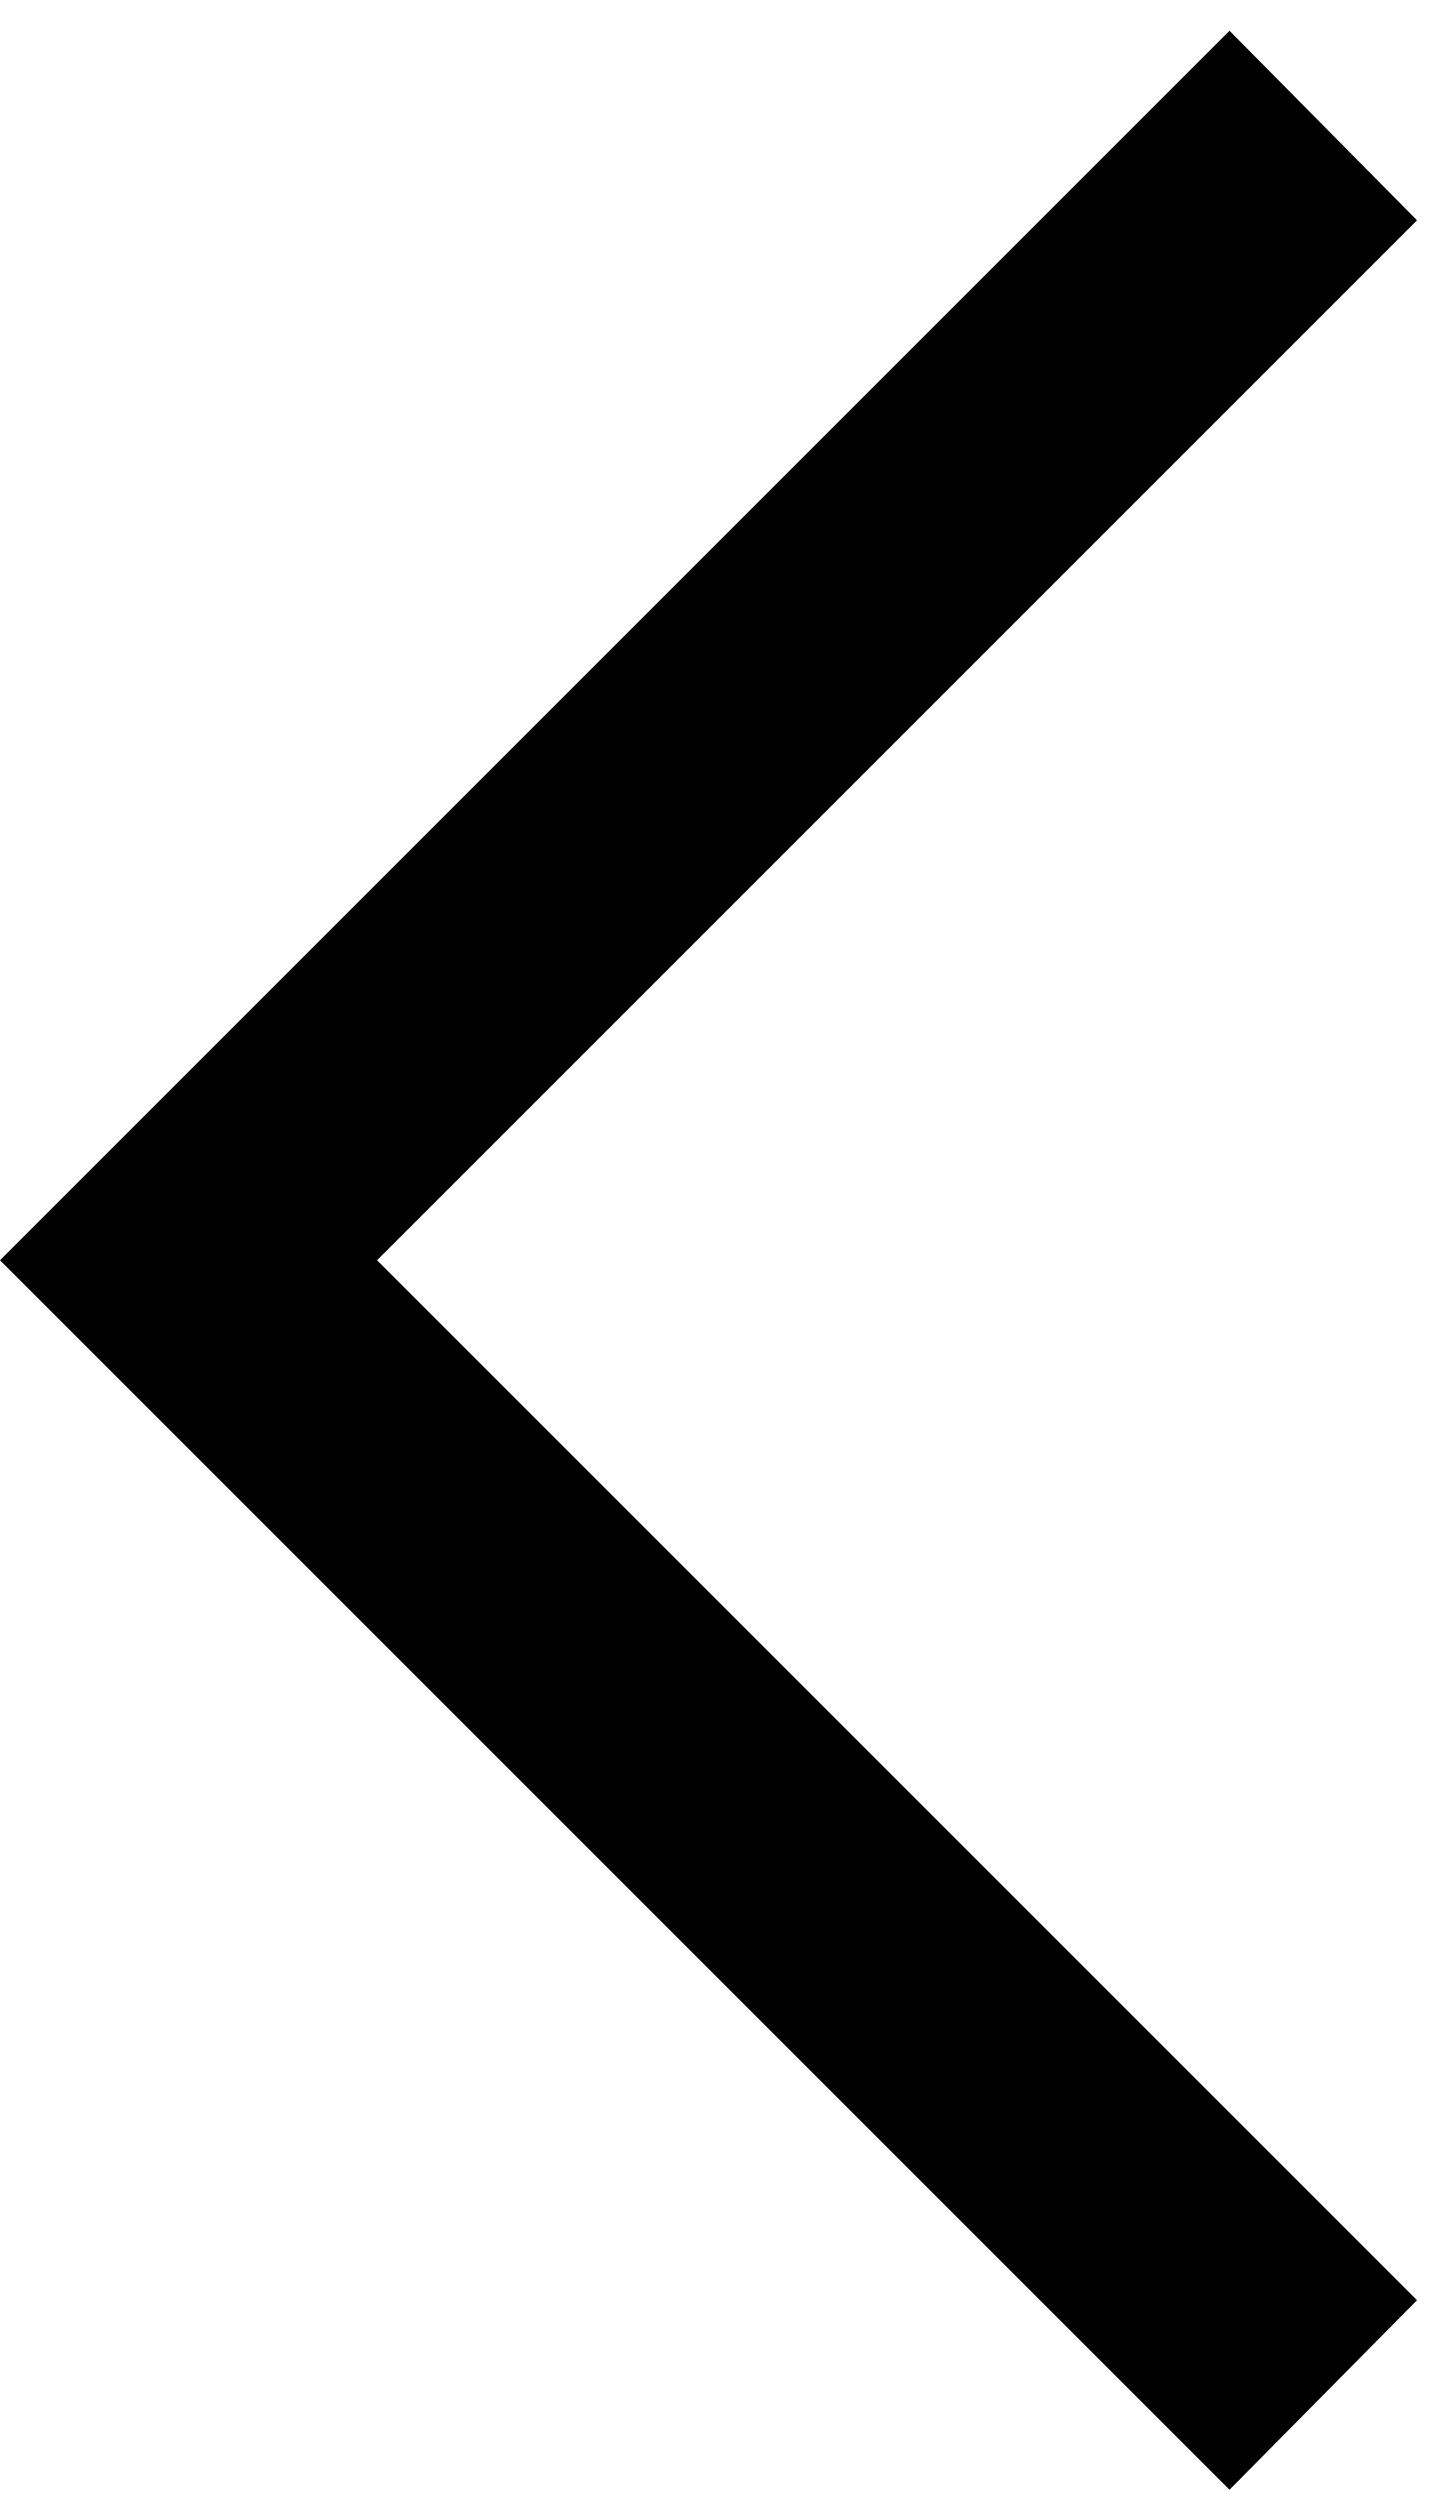
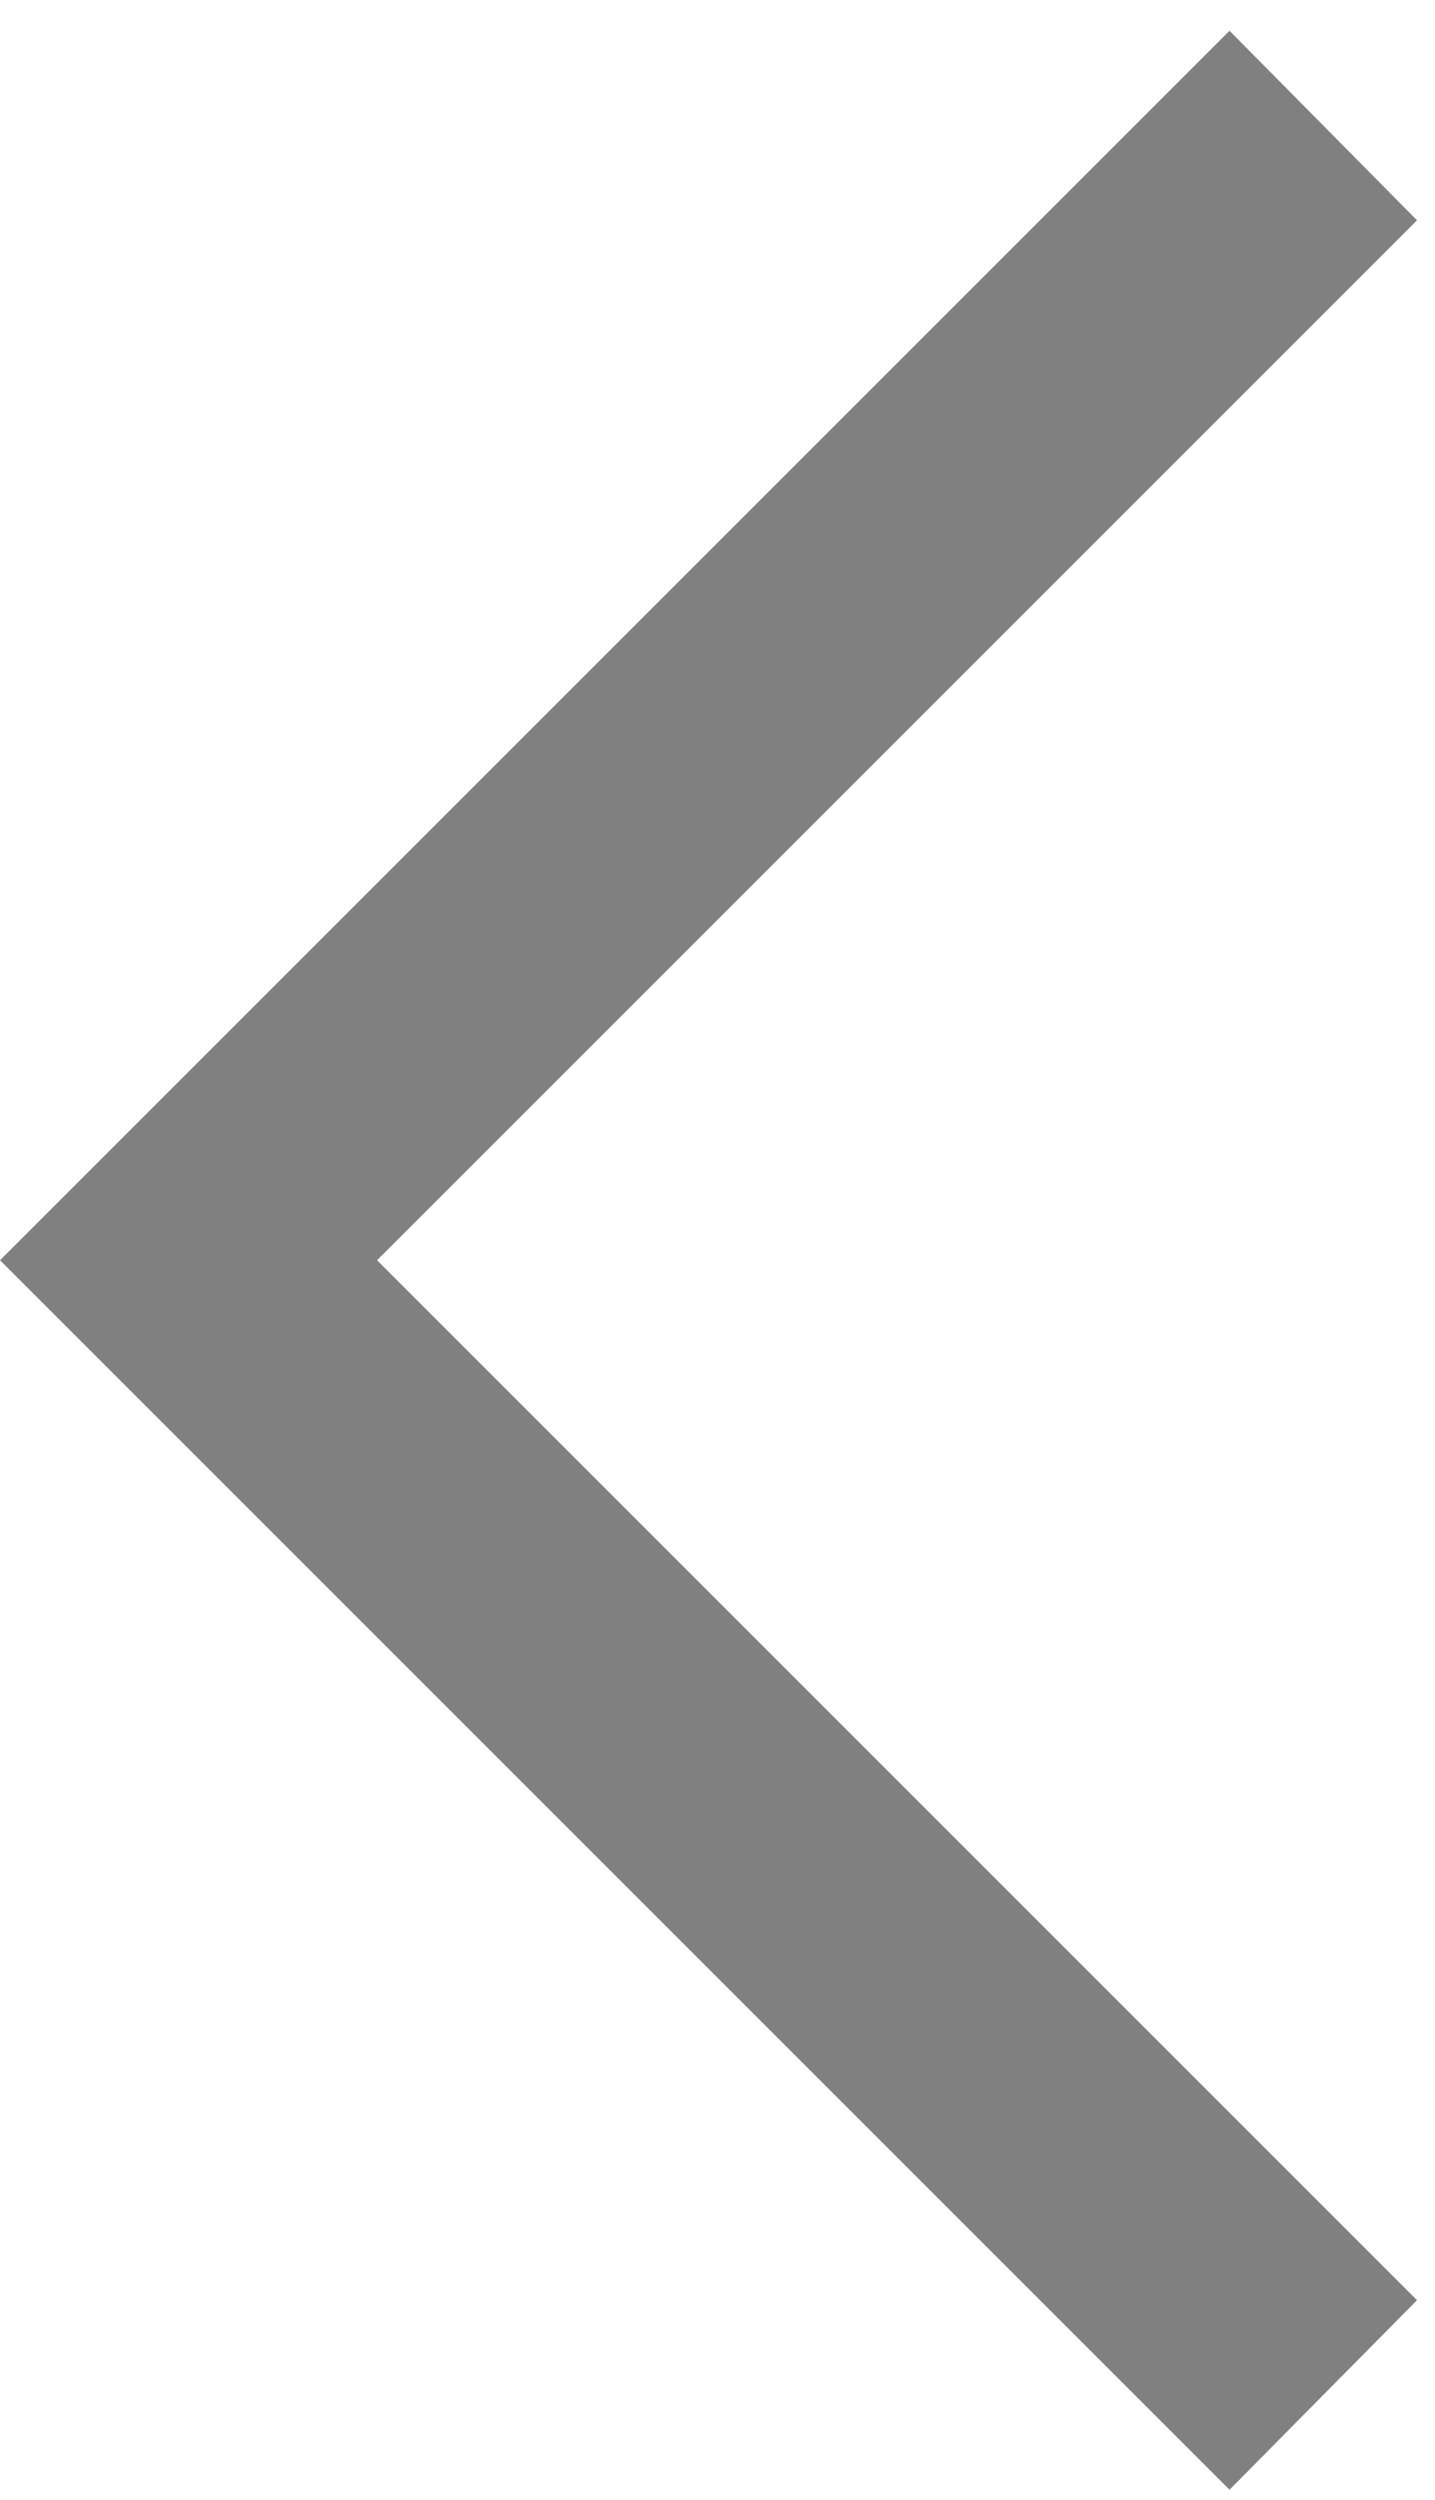
<svg xmlns="http://www.w3.org/2000/svg" width="35" height="61" viewBox="0 0 35 61" fill="none">
-   <path d="M30 60.75L0 30.75L30 0.75L34.575 5.375L9.2 30.75L34.575 56.125L30 60.75Z" fill="black" />
+   <path d="M30 60.75L0 30.75L30 0.75L34.575 5.375L9.2 30.75L34.575 56.125L30 60.75Z" fill="gray" />
</svg>
